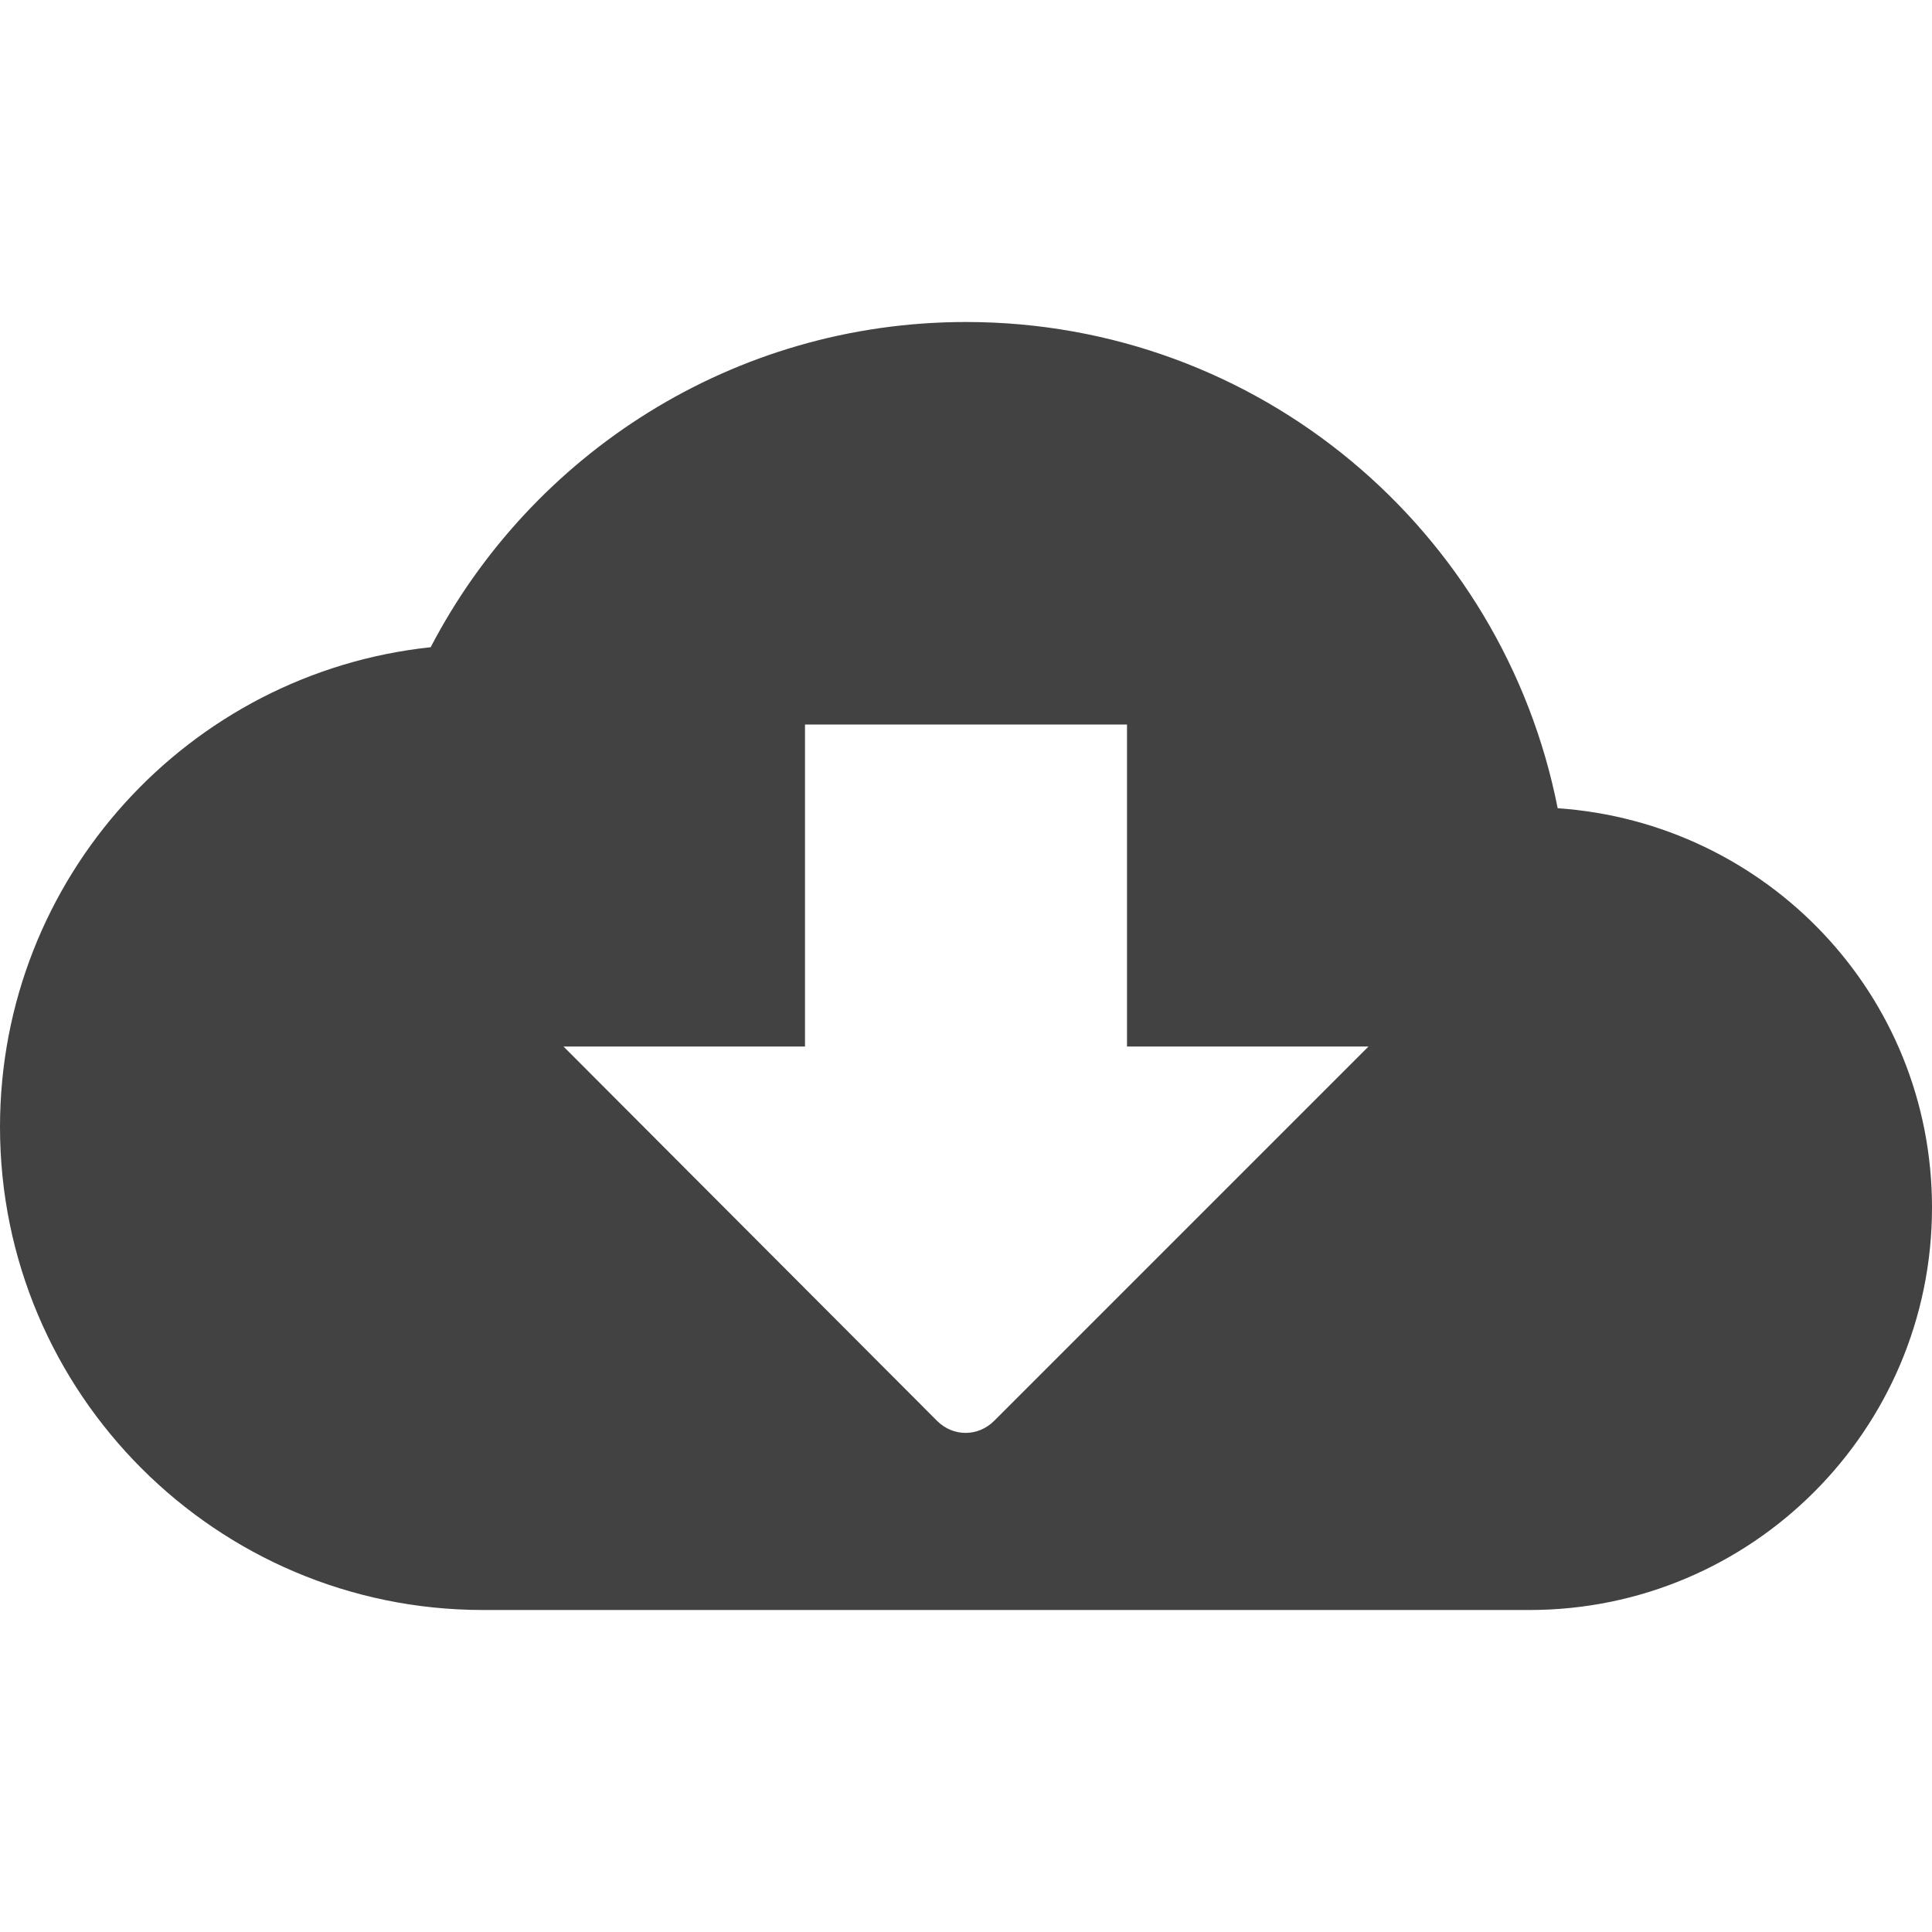
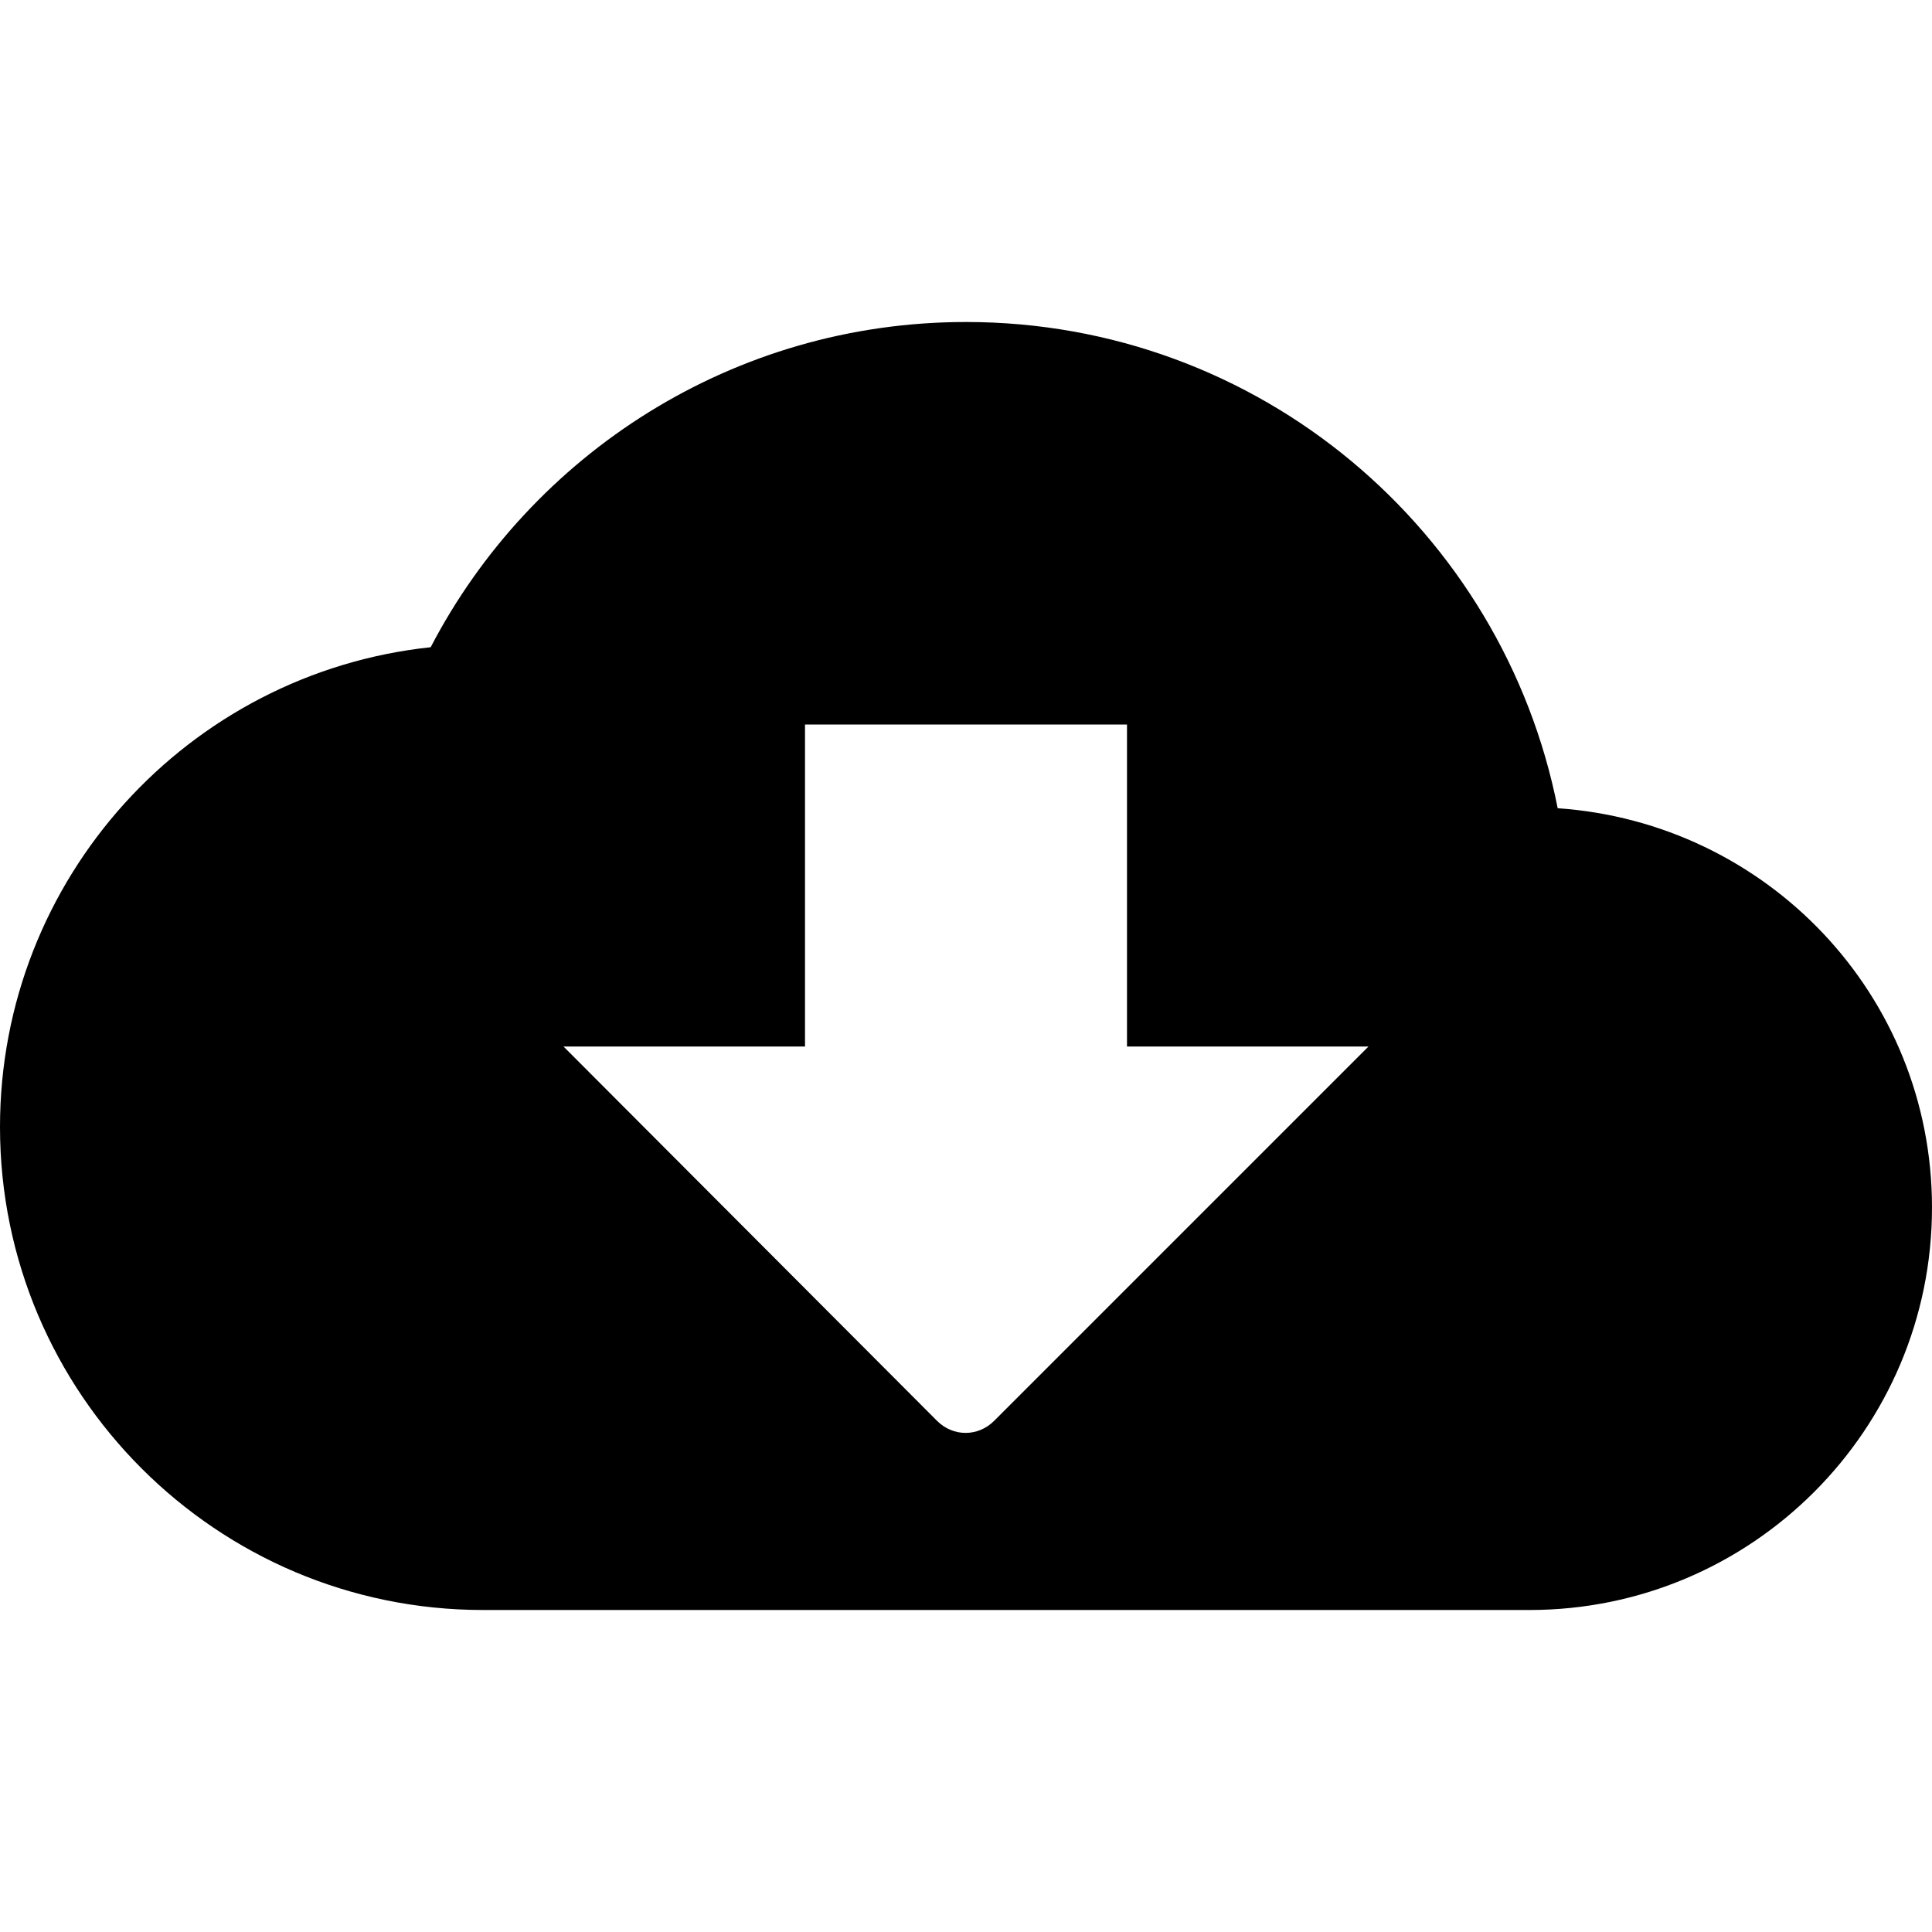
- <svg xmlns="http://www.w3.org/2000/svg" viewBox="0 0 24 24" fill="none">
-   <path d="M19.35 10.04C18.67 6.59 15.64 4 12 4C9.11 4 6.6 5.64 5.35 8.04C2.34 8.36 0 10.91 0 14C0 17.31 2.69 20 6 20H19C21.76 20 24 17.76 24 15C24 12.36 21.95 10.22 19.35 10.04ZM17 13L12.35 17.65C12.15 17.85 11.84 17.85 11.64 17.65L7 13H10V9H14V13H17Z" fill="#424242" />
+ <svg xmlns="http://www.w3.org/2000/svg" viewBox="0 0 24 24">
+   <path d="M19.35 10.04C18.67 6.59 15.64 4 12 4C9.11 4 6.6 5.64 5.35 8.04C2.34 8.36 0 10.91 0 14C0 17.31 2.69 20 6 20H19C21.76 20 24 17.76 24 15C24 12.36 21.95 10.22 19.35 10.04ZM17 13L12.35 17.65C12.15 17.85 11.84 17.85 11.64 17.65L7 13H10V9H14V13H17Z" />
</svg>
